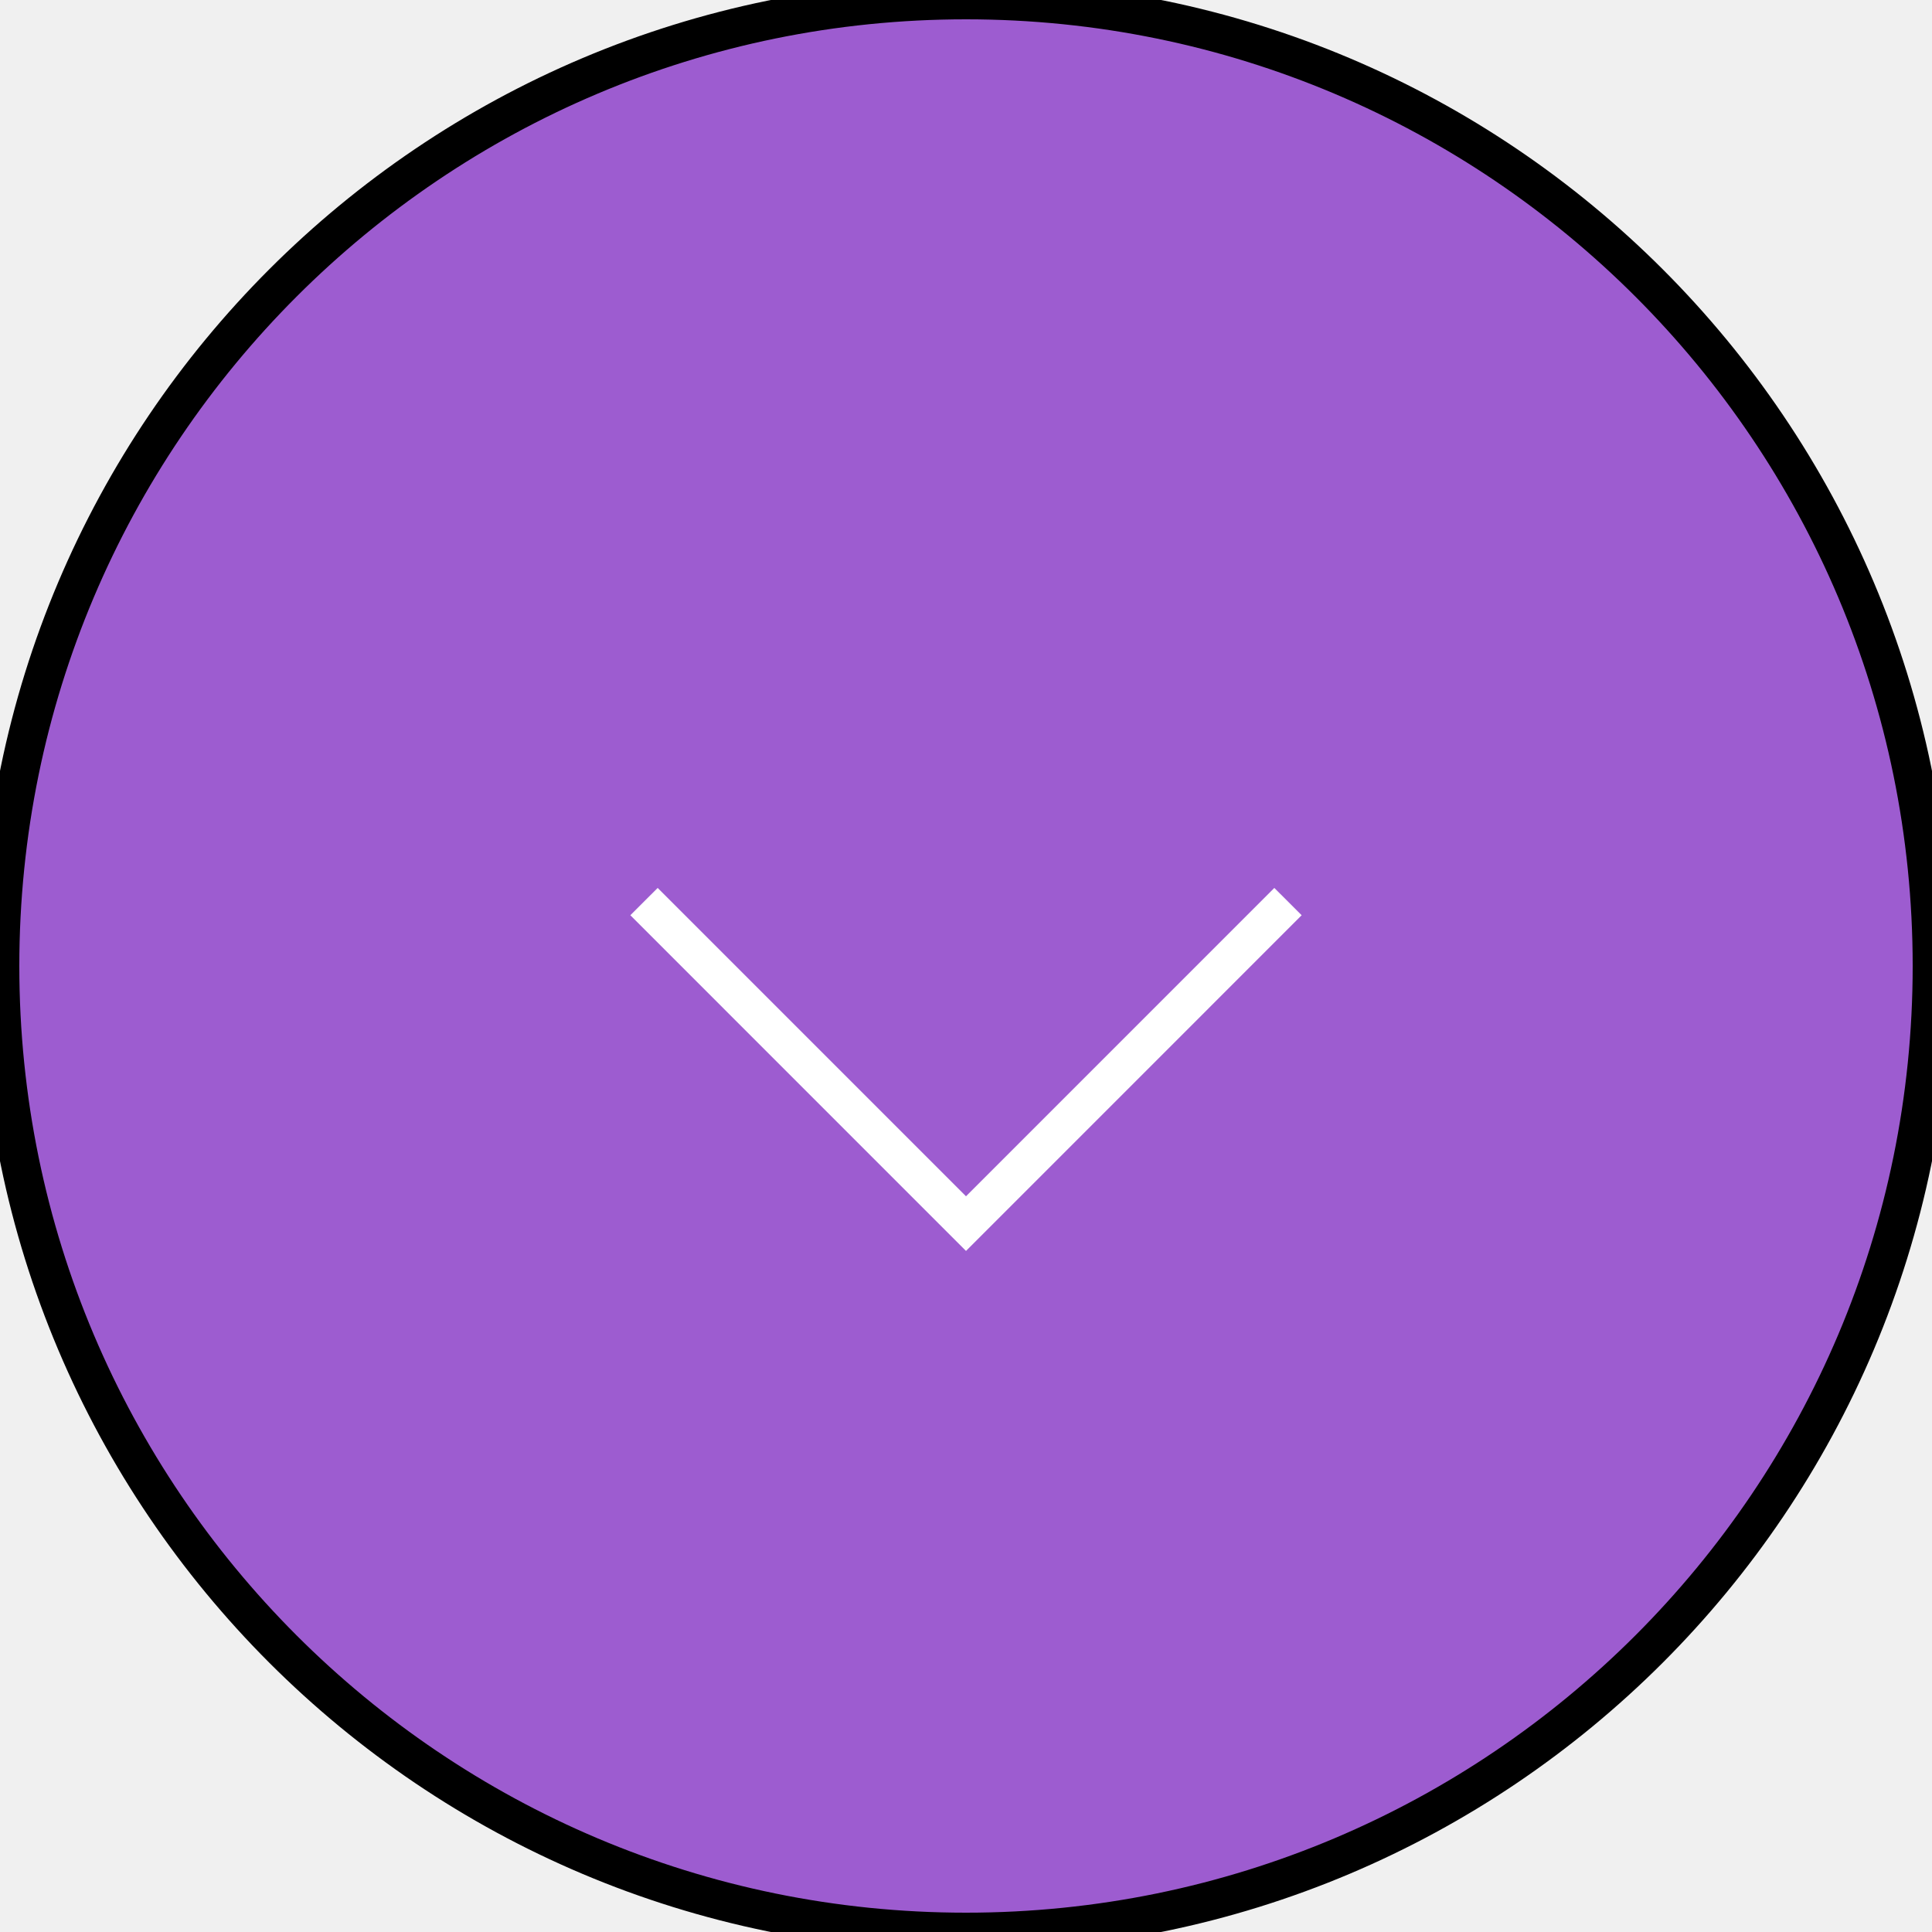
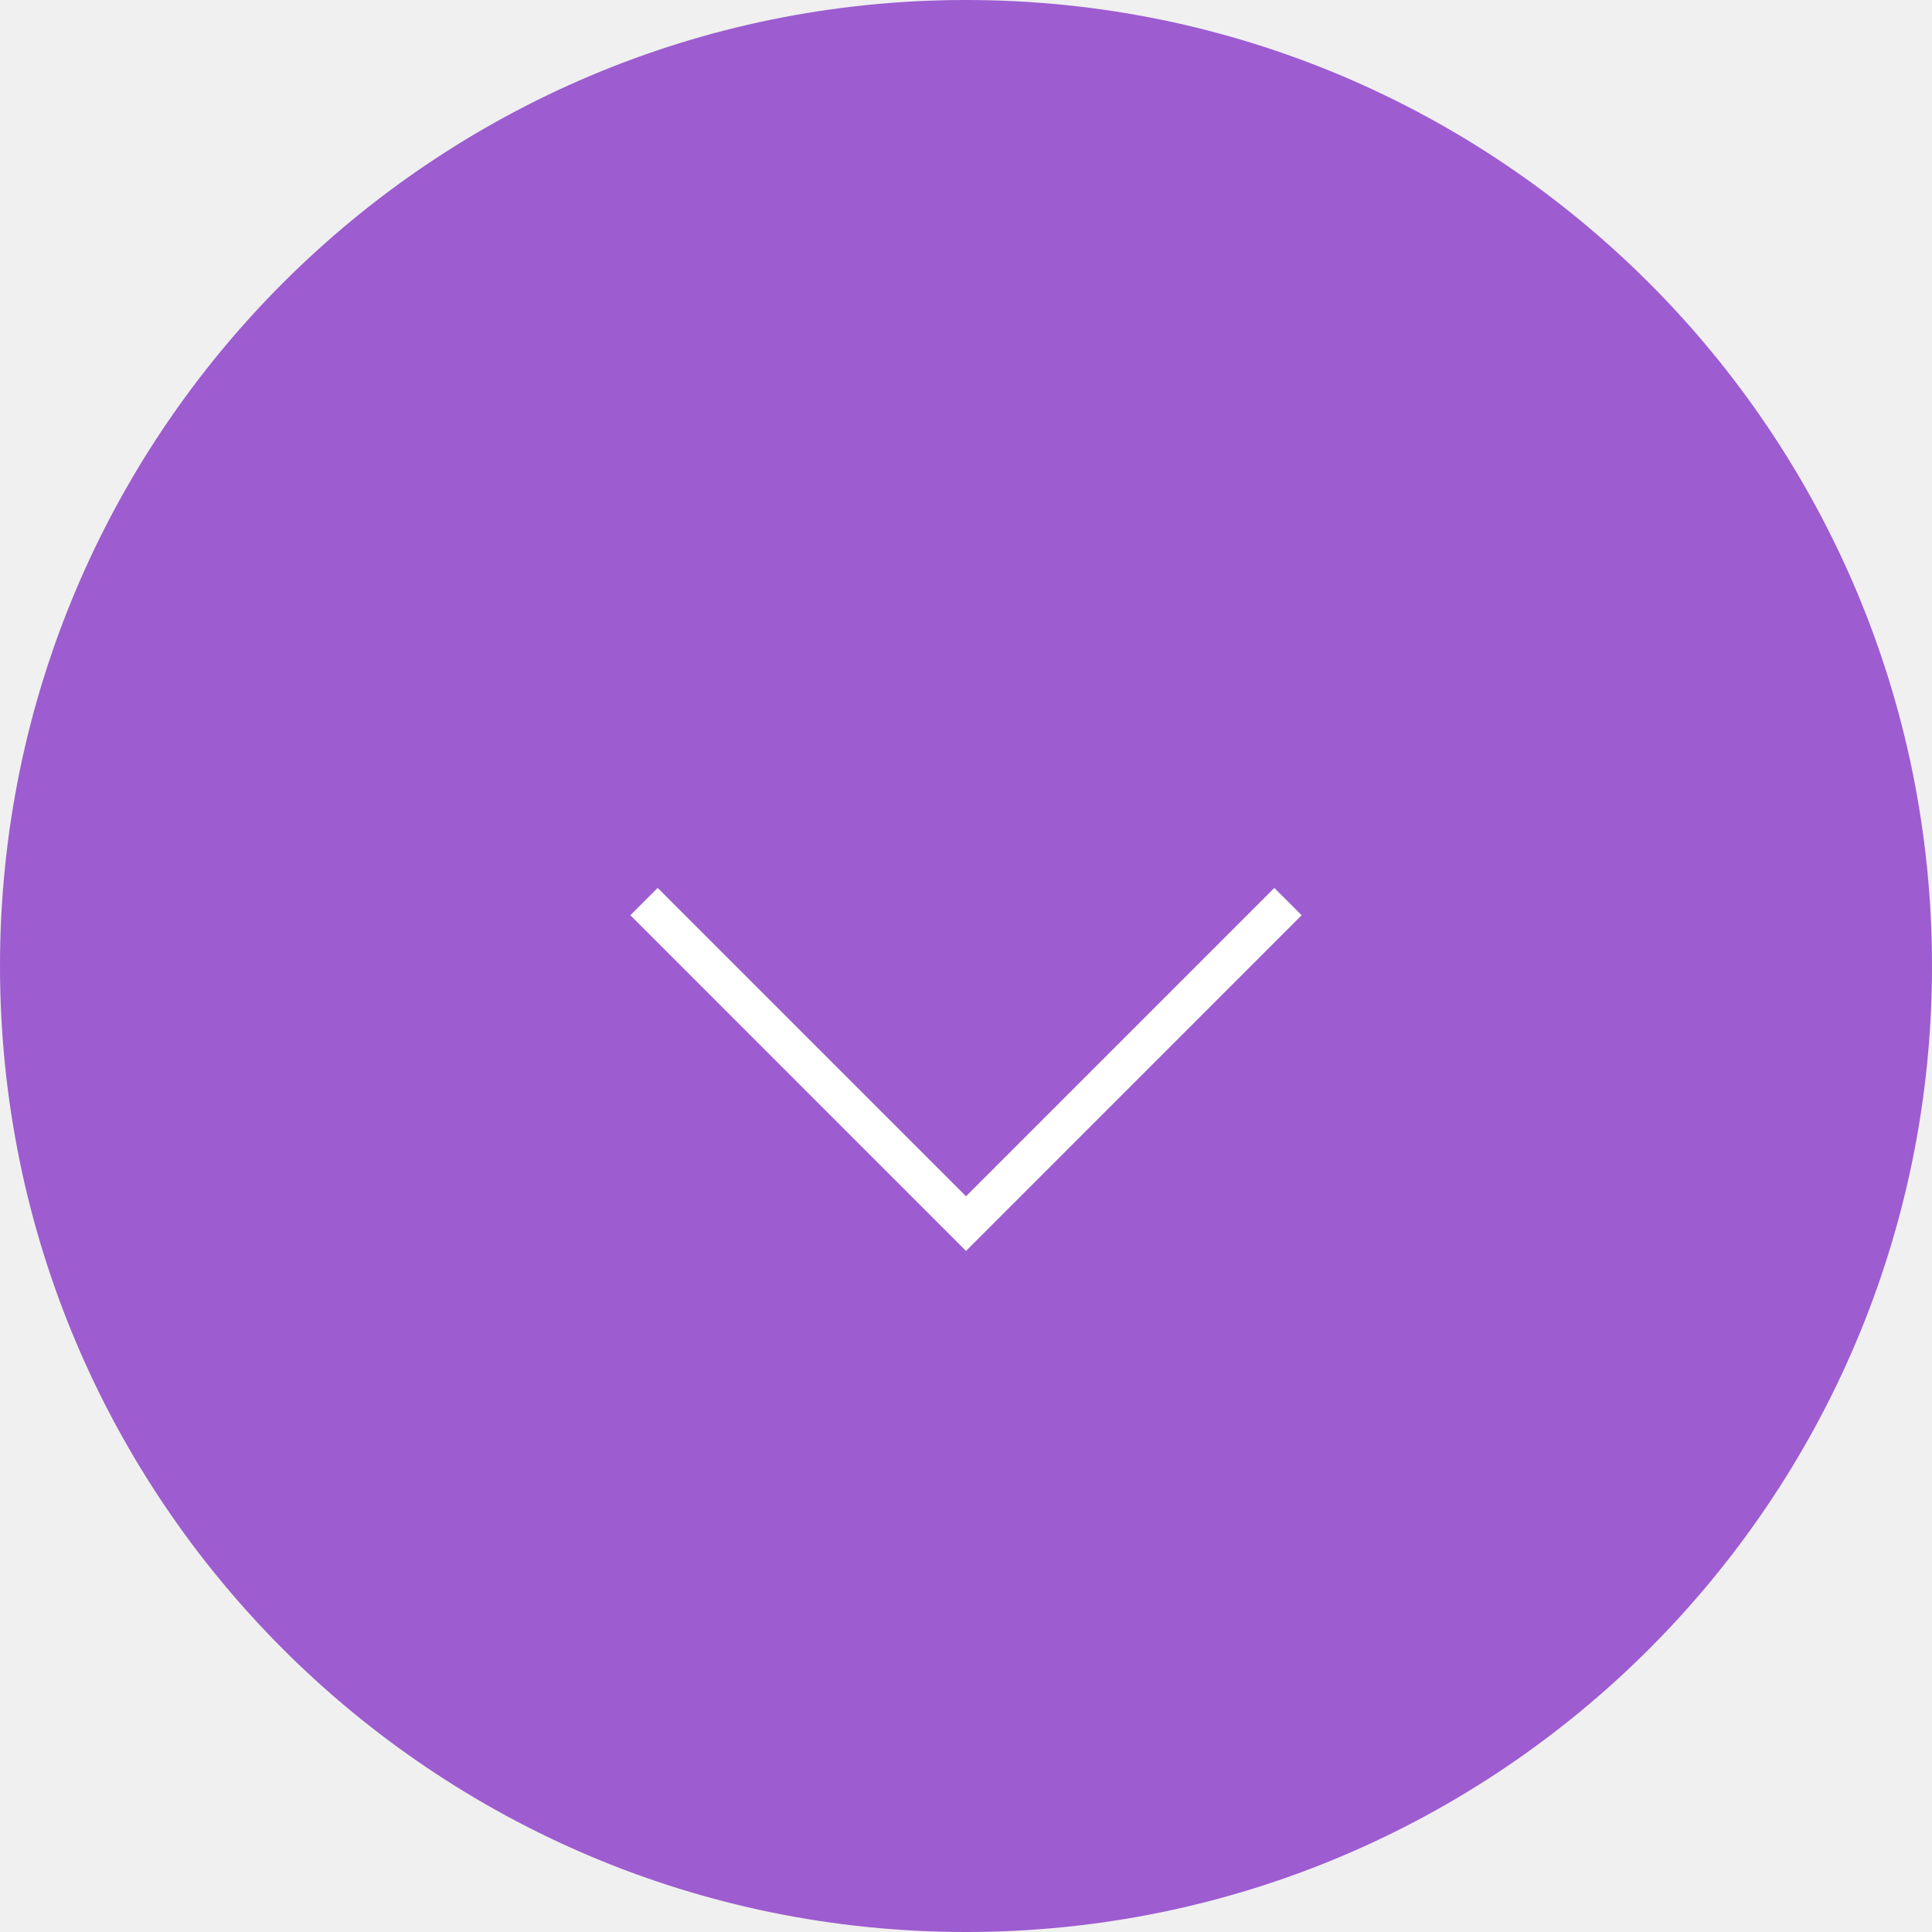
<svg xmlns="http://www.w3.org/2000/svg" width="50" height="50" viewBox="0 0 50 50" fill="none">
  <path d="M50 25C50 38.807 38.807 50 25 50C11.193 50 0 38.807 0 25C0 11.193 11.193 0 25 0C38.807 0 50 11.193 50 25Z" fill="#9D5CD0" />
-   <path d="M50 25C50 38.807 38.807 50 25 50C11.193 50 0 38.807 0 25C0 11.193 11.193 0 25 0C38.807 0 50 11.193 50 25Z" stroke="black" />
  <path d="M33.333 23.333L25 31.667L16.667 23.333" stroke="white" />
</svg>
